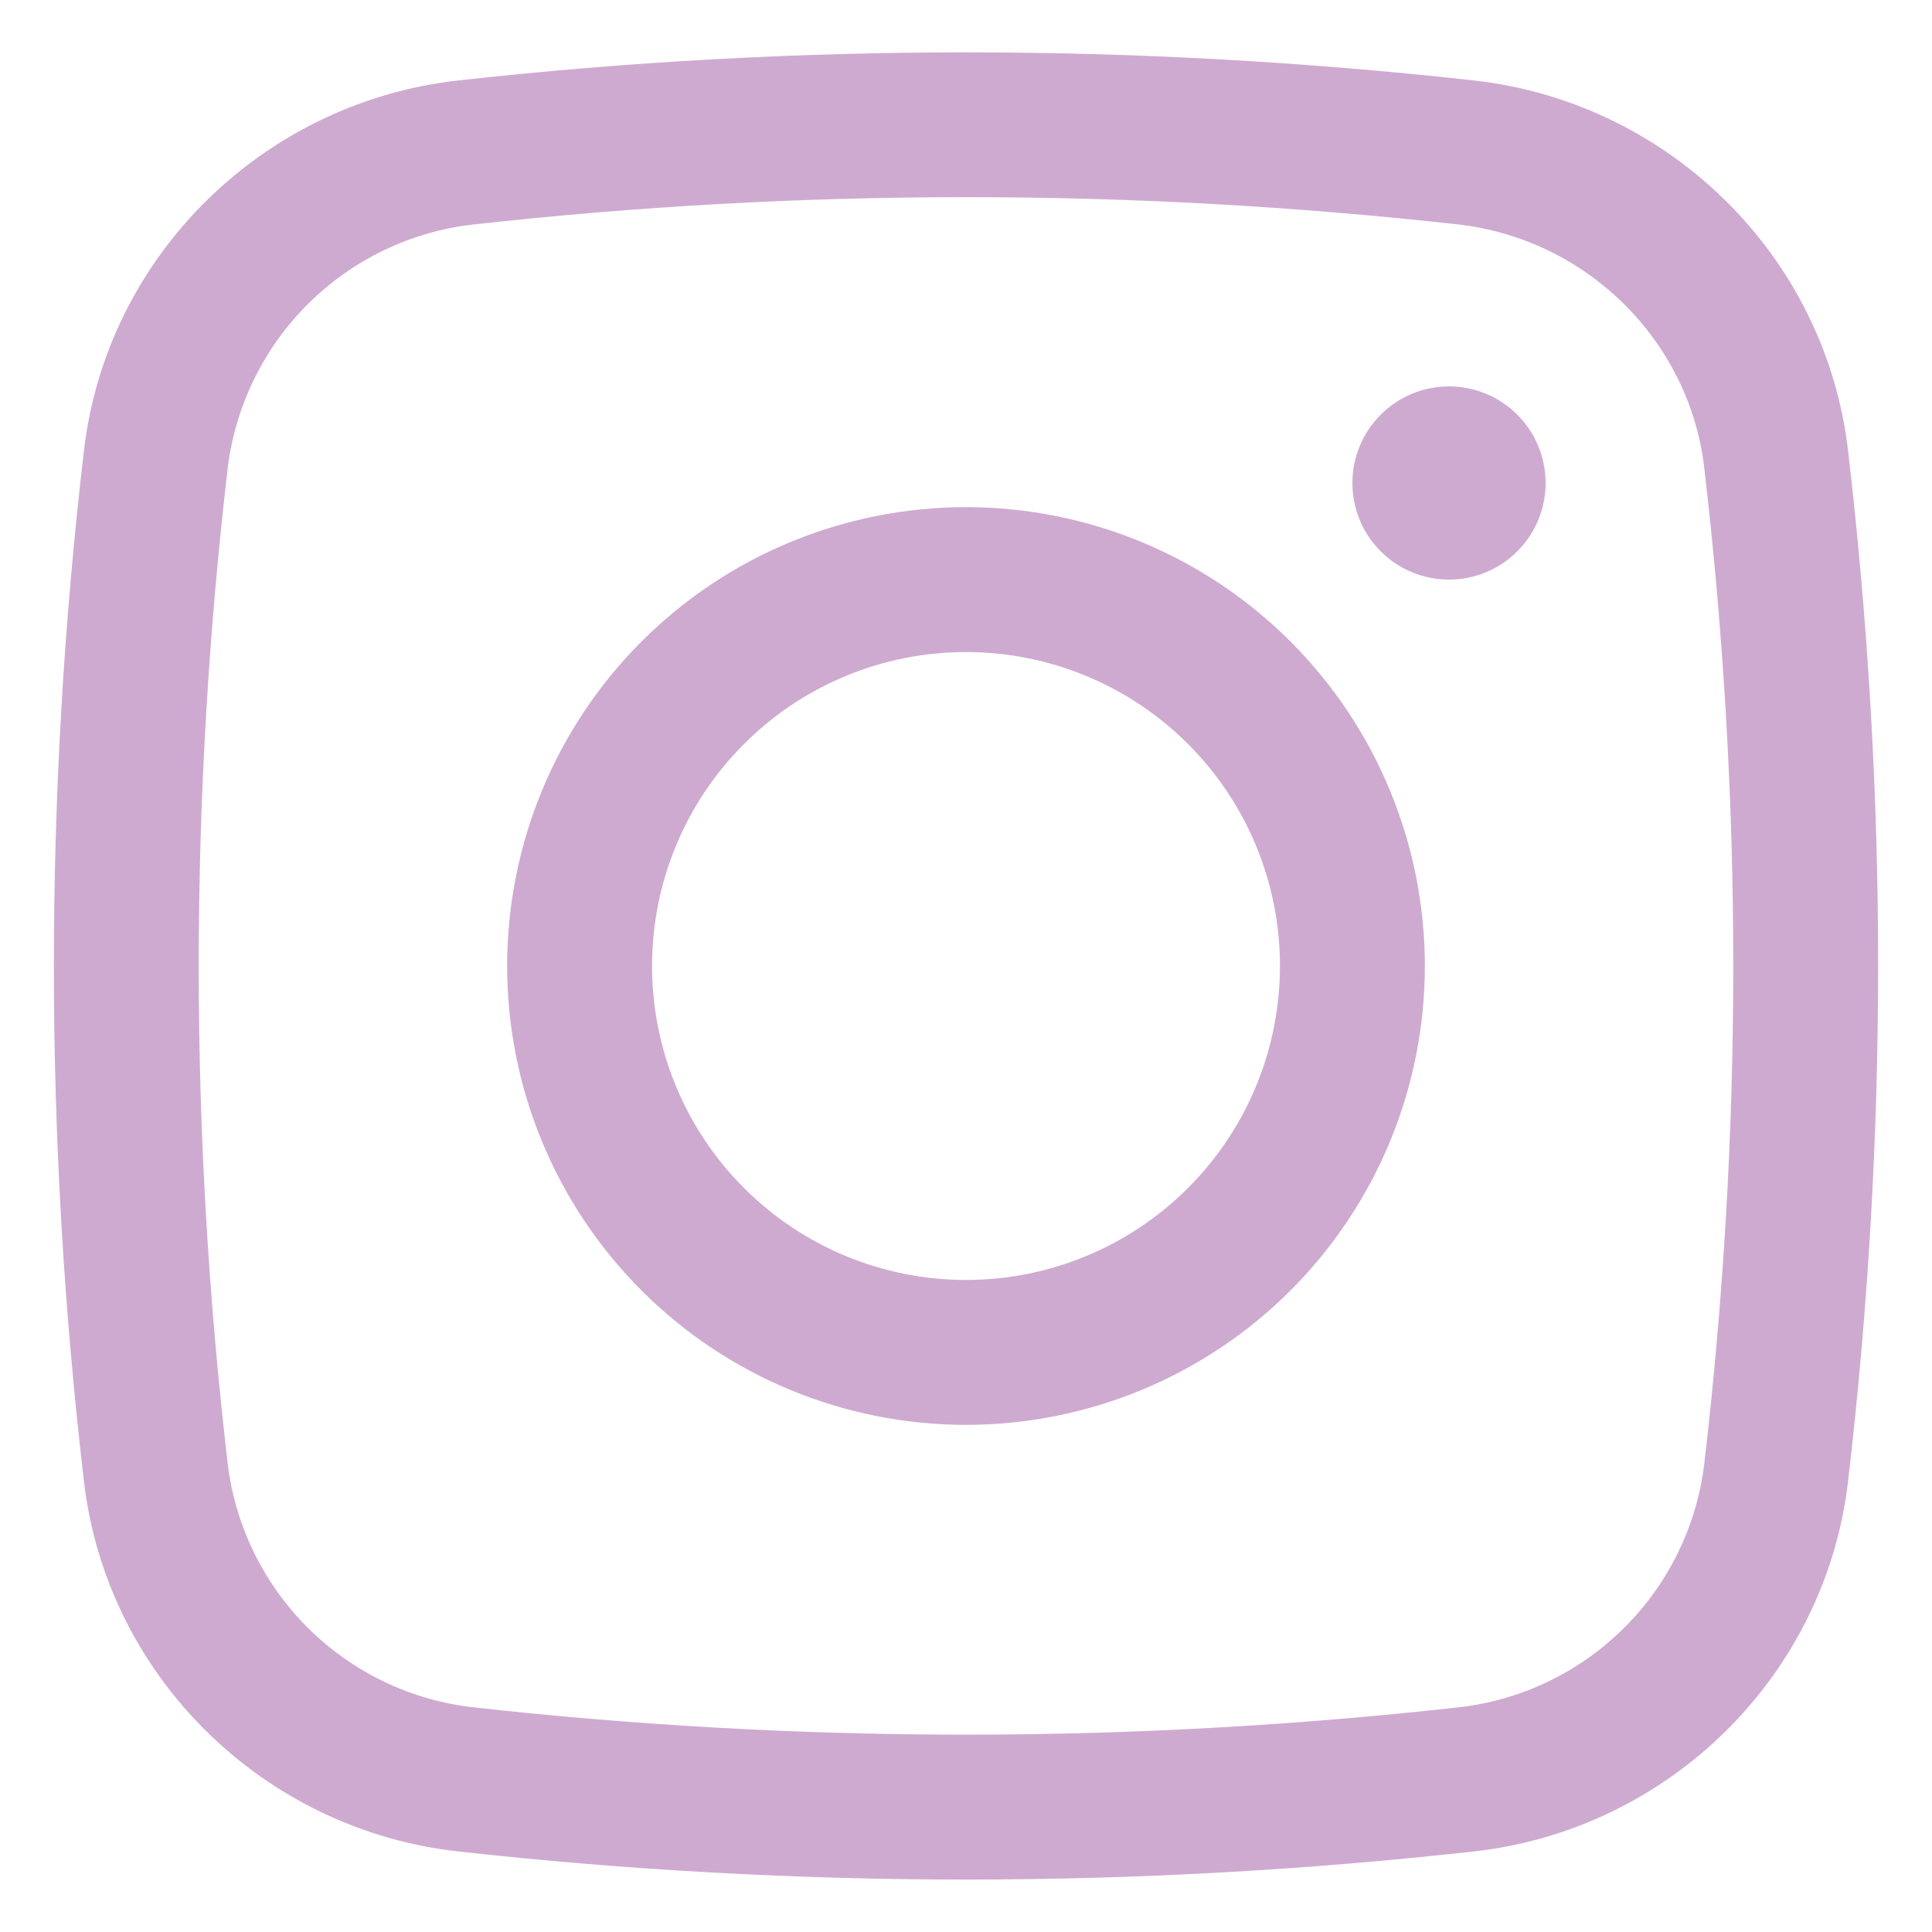
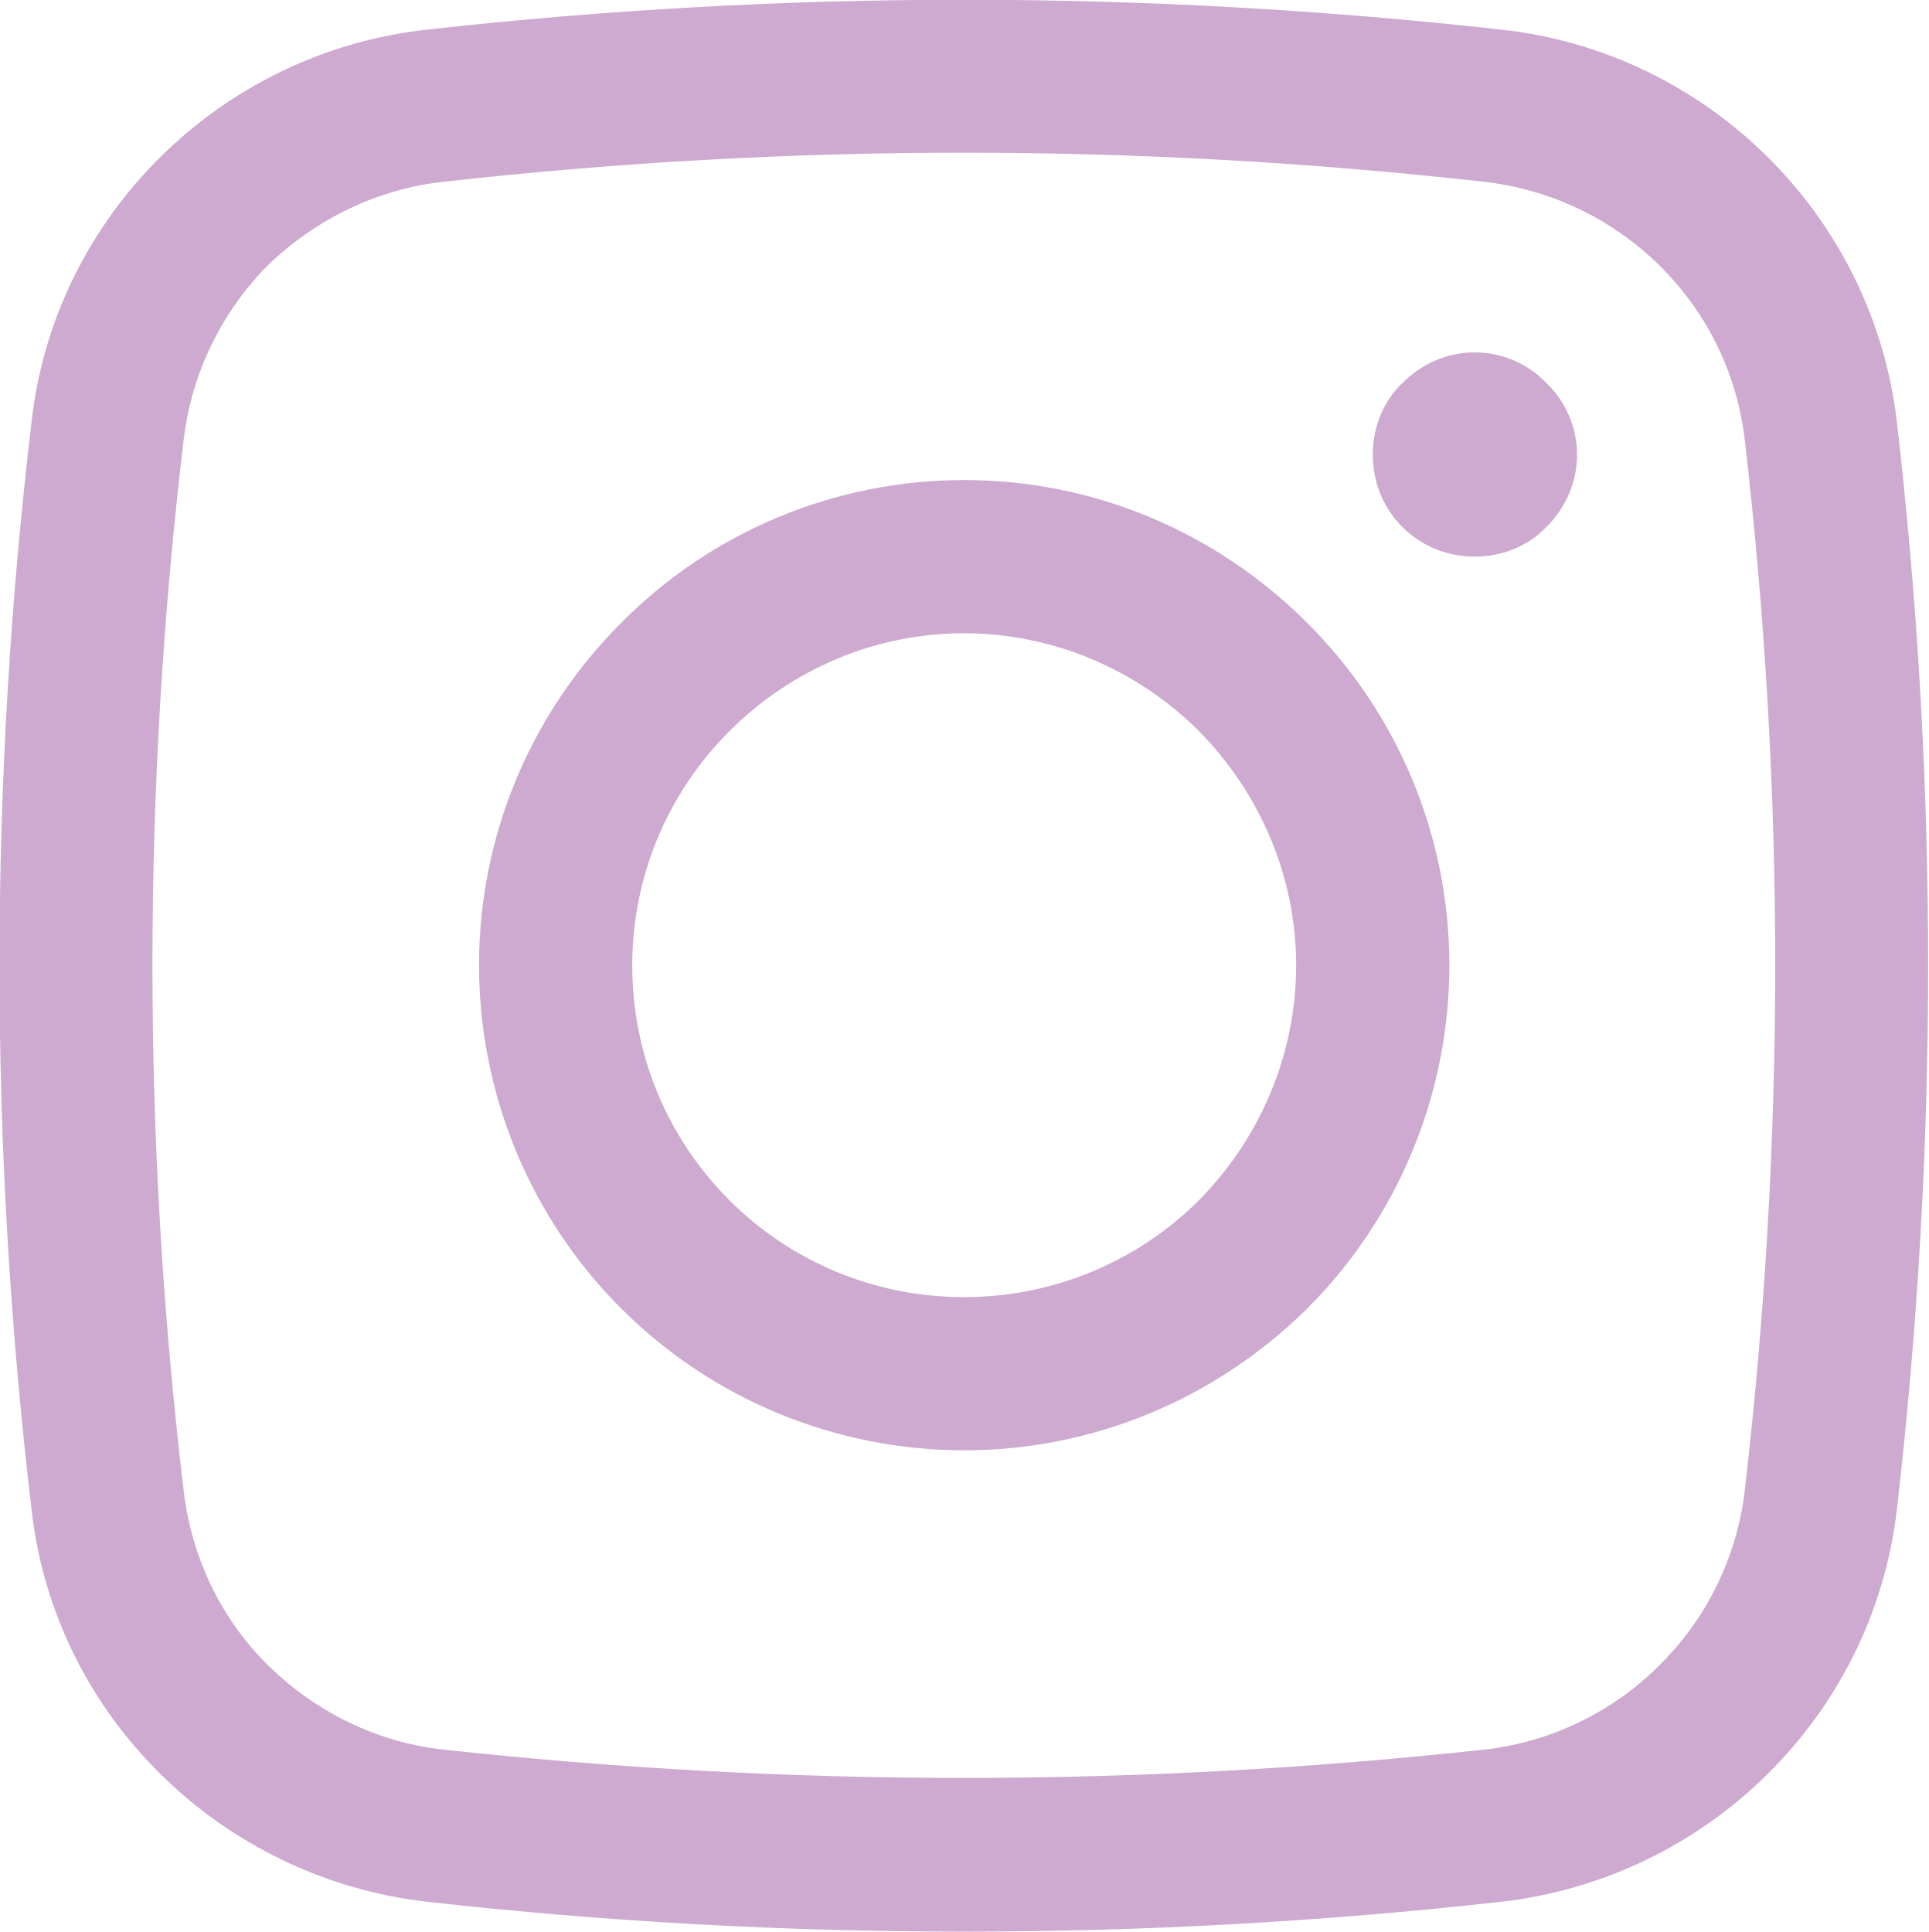
- <svg xmlns="http://www.w3.org/2000/svg" width="20" height="20" viewBox="0 0 20 20" fill="none">
-   <path d="M14 5C14 4.735 14.105 4.48 14.293 4.293C14.48 4.105 14.735 4 15 4C15.265 4 15.52 4.105 15.707 4.293C15.895 4.48 16 4.735 16 5C16 5.265 15.895 5.52 15.707 5.707C15.52 5.895 15.265 6 15 6C14.735 6 14.48 5.895 14.293 5.707C14.105 5.52 14 5.265 14 5Z" fill="#CEAAD0" />
-   <path fill-rule="evenodd" clip-rule="evenodd" d="M10 5.25C8.74 5.25 7.532 5.75 6.641 6.641C5.75 7.532 5.25 8.74 5.25 10C5.25 11.26 5.75 12.468 6.641 13.359C7.532 14.25 8.74 14.75 10 14.75C11.26 14.75 12.468 14.25 13.359 13.359C14.25 12.468 14.75 11.26 14.75 10C14.75 8.74 14.25 7.532 13.359 6.641C12.468 5.75 11.26 5.25 10 5.25ZM6.75 10C6.75 9.138 7.092 8.311 7.702 7.702C8.311 7.092 9.138 6.75 10 6.75C10.862 6.75 11.689 7.092 12.298 7.702C12.908 8.311 13.25 9.138 13.25 10C13.25 10.862 12.908 11.689 12.298 12.298C11.689 12.908 10.862 13.25 10 13.25C9.138 13.25 8.311 12.908 7.702 12.298C7.092 11.689 6.75 10.862 6.75 10Z" fill="#CEAAD0" />
-   <path fill-rule="evenodd" clip-rule="evenodd" d="M15.258 0.833C11.763 0.445 8.237 0.445 4.742 0.833C2.73 1.058 1.105 2.643 0.869 4.665C0.454 8.209 0.454 11.79 0.869 15.335C1.105 17.357 2.729 18.942 4.742 19.166C8.237 19.554 11.763 19.554 15.258 19.166C17.27 18.942 18.895 17.357 19.131 15.335C19.546 11.79 19.546 8.209 19.131 4.665C18.895 2.643 17.271 1.058 15.258 0.833ZM4.908 2.323C8.292 1.947 11.708 1.947 15.092 2.323C16.422 2.473 17.487 3.522 17.642 4.84C18.043 8.268 18.043 11.731 17.642 15.159C17.562 15.805 17.267 16.404 16.804 16.86C16.341 17.317 15.738 17.604 15.092 17.675C11.708 18.051 8.292 18.051 4.908 17.675C4.262 17.604 3.659 17.317 3.196 16.86C2.734 16.404 2.438 15.805 2.358 15.159C1.957 11.731 1.957 8.268 2.358 4.84C2.438 4.194 2.734 3.595 3.196 3.139C3.659 2.682 4.262 2.394 4.908 2.323Z" fill="#CEAAD0" />
+ <svg xmlns="http://www.w3.org/2000/svg" width="18.884" height="18.916" viewBox="0 0 18.884 18.916" fill="none">
+   <defs />
+   <path id="Vector" d="M13.44 4.45C13.44 4.19 13.54 3.93 13.73 3.75C13.92 3.56 14.17 3.45 14.44 3.45C14.7 3.45 14.96 3.56 15.14 3.75C15.33 3.93 15.44 4.19 15.44 4.45C15.44 4.72 15.33 4.97 15.14 5.16C14.96 5.35 14.7 5.45 14.44 5.45C14.17 5.45 13.92 5.35 13.73 5.16C13.54 4.97 13.44 4.72 13.44 4.45Z" fill="#CEAAD0" fill-opacity="1" fill-rule="nonzero" />
+   <path id="Vector" d="M9.44 4.7C8.18 4.7 6.97 5.2 6.08 6.1C5.19 6.99 4.69 8.19 4.69 9.45C4.69 10.71 5.19 11.92 6.08 12.81C6.97 13.7 8.18 14.2 9.44 14.2C10.7 14.2 11.9 13.7 12.8 12.81C13.69 11.92 14.19 10.71 14.19 9.45C14.19 8.19 13.69 6.99 12.8 6.1C11.9 5.2 10.7 4.7 9.44 4.7ZM6.19 9.45C6.19 8.59 6.53 7.77 7.14 7.16C7.75 6.55 8.57 6.2 9.44 6.2C10.3 6.2 11.13 6.55 11.74 7.16C12.34 7.77 12.69 8.59 12.69 9.45C12.69 10.32 12.34 11.14 11.74 11.75C11.13 12.36 10.3 12.7 9.44 12.7C8.57 12.7 7.75 12.36 7.14 11.75C6.53 11.14 6.19 10.32 6.19 9.45Z" fill="#CEAAD0" fill-opacity="1" fill-rule="evenodd" />
+   <path id="Vector" d="M14.7 0.29C11.2 -0.1 7.67 -0.1 4.18 0.29C2.17 0.51 0.54 2.1 0.31 4.12C-0.11 7.66 -0.11 11.24 0.31 14.79C0.54 16.81 2.17 18.39 4.18 18.62C7.67 19.01 11.2 19.01 14.7 18.62C16.71 18.39 18.33 16.81 18.57 14.79C18.98 11.24 18.98 7.66 18.57 4.12C18.33 2.1 16.71 0.51 14.7 0.29ZM4.34 1.78C7.73 1.4 11.14 1.4 14.53 1.78C15.86 1.93 16.92 2.97 17.08 4.29C17.48 7.72 17.48 11.18 17.08 14.61C17 15.26 16.7 15.86 16.24 16.31C15.78 16.77 15.17 17.06 14.53 17.13C11.14 17.5 7.73 17.5 4.34 17.13C3.7 17.06 3.1 16.77 2.63 16.31C2.17 15.86 1.88 15.26 1.8 14.61C1.39 11.18 1.39 7.72 1.8 4.29C1.88 3.65 2.17 3.05 2.63 2.59C3.1 2.14 3.7 1.85 4.34 1.78Z" fill="#CEAAD0" fill-opacity="1" fill-rule="evenodd" />
</svg>
